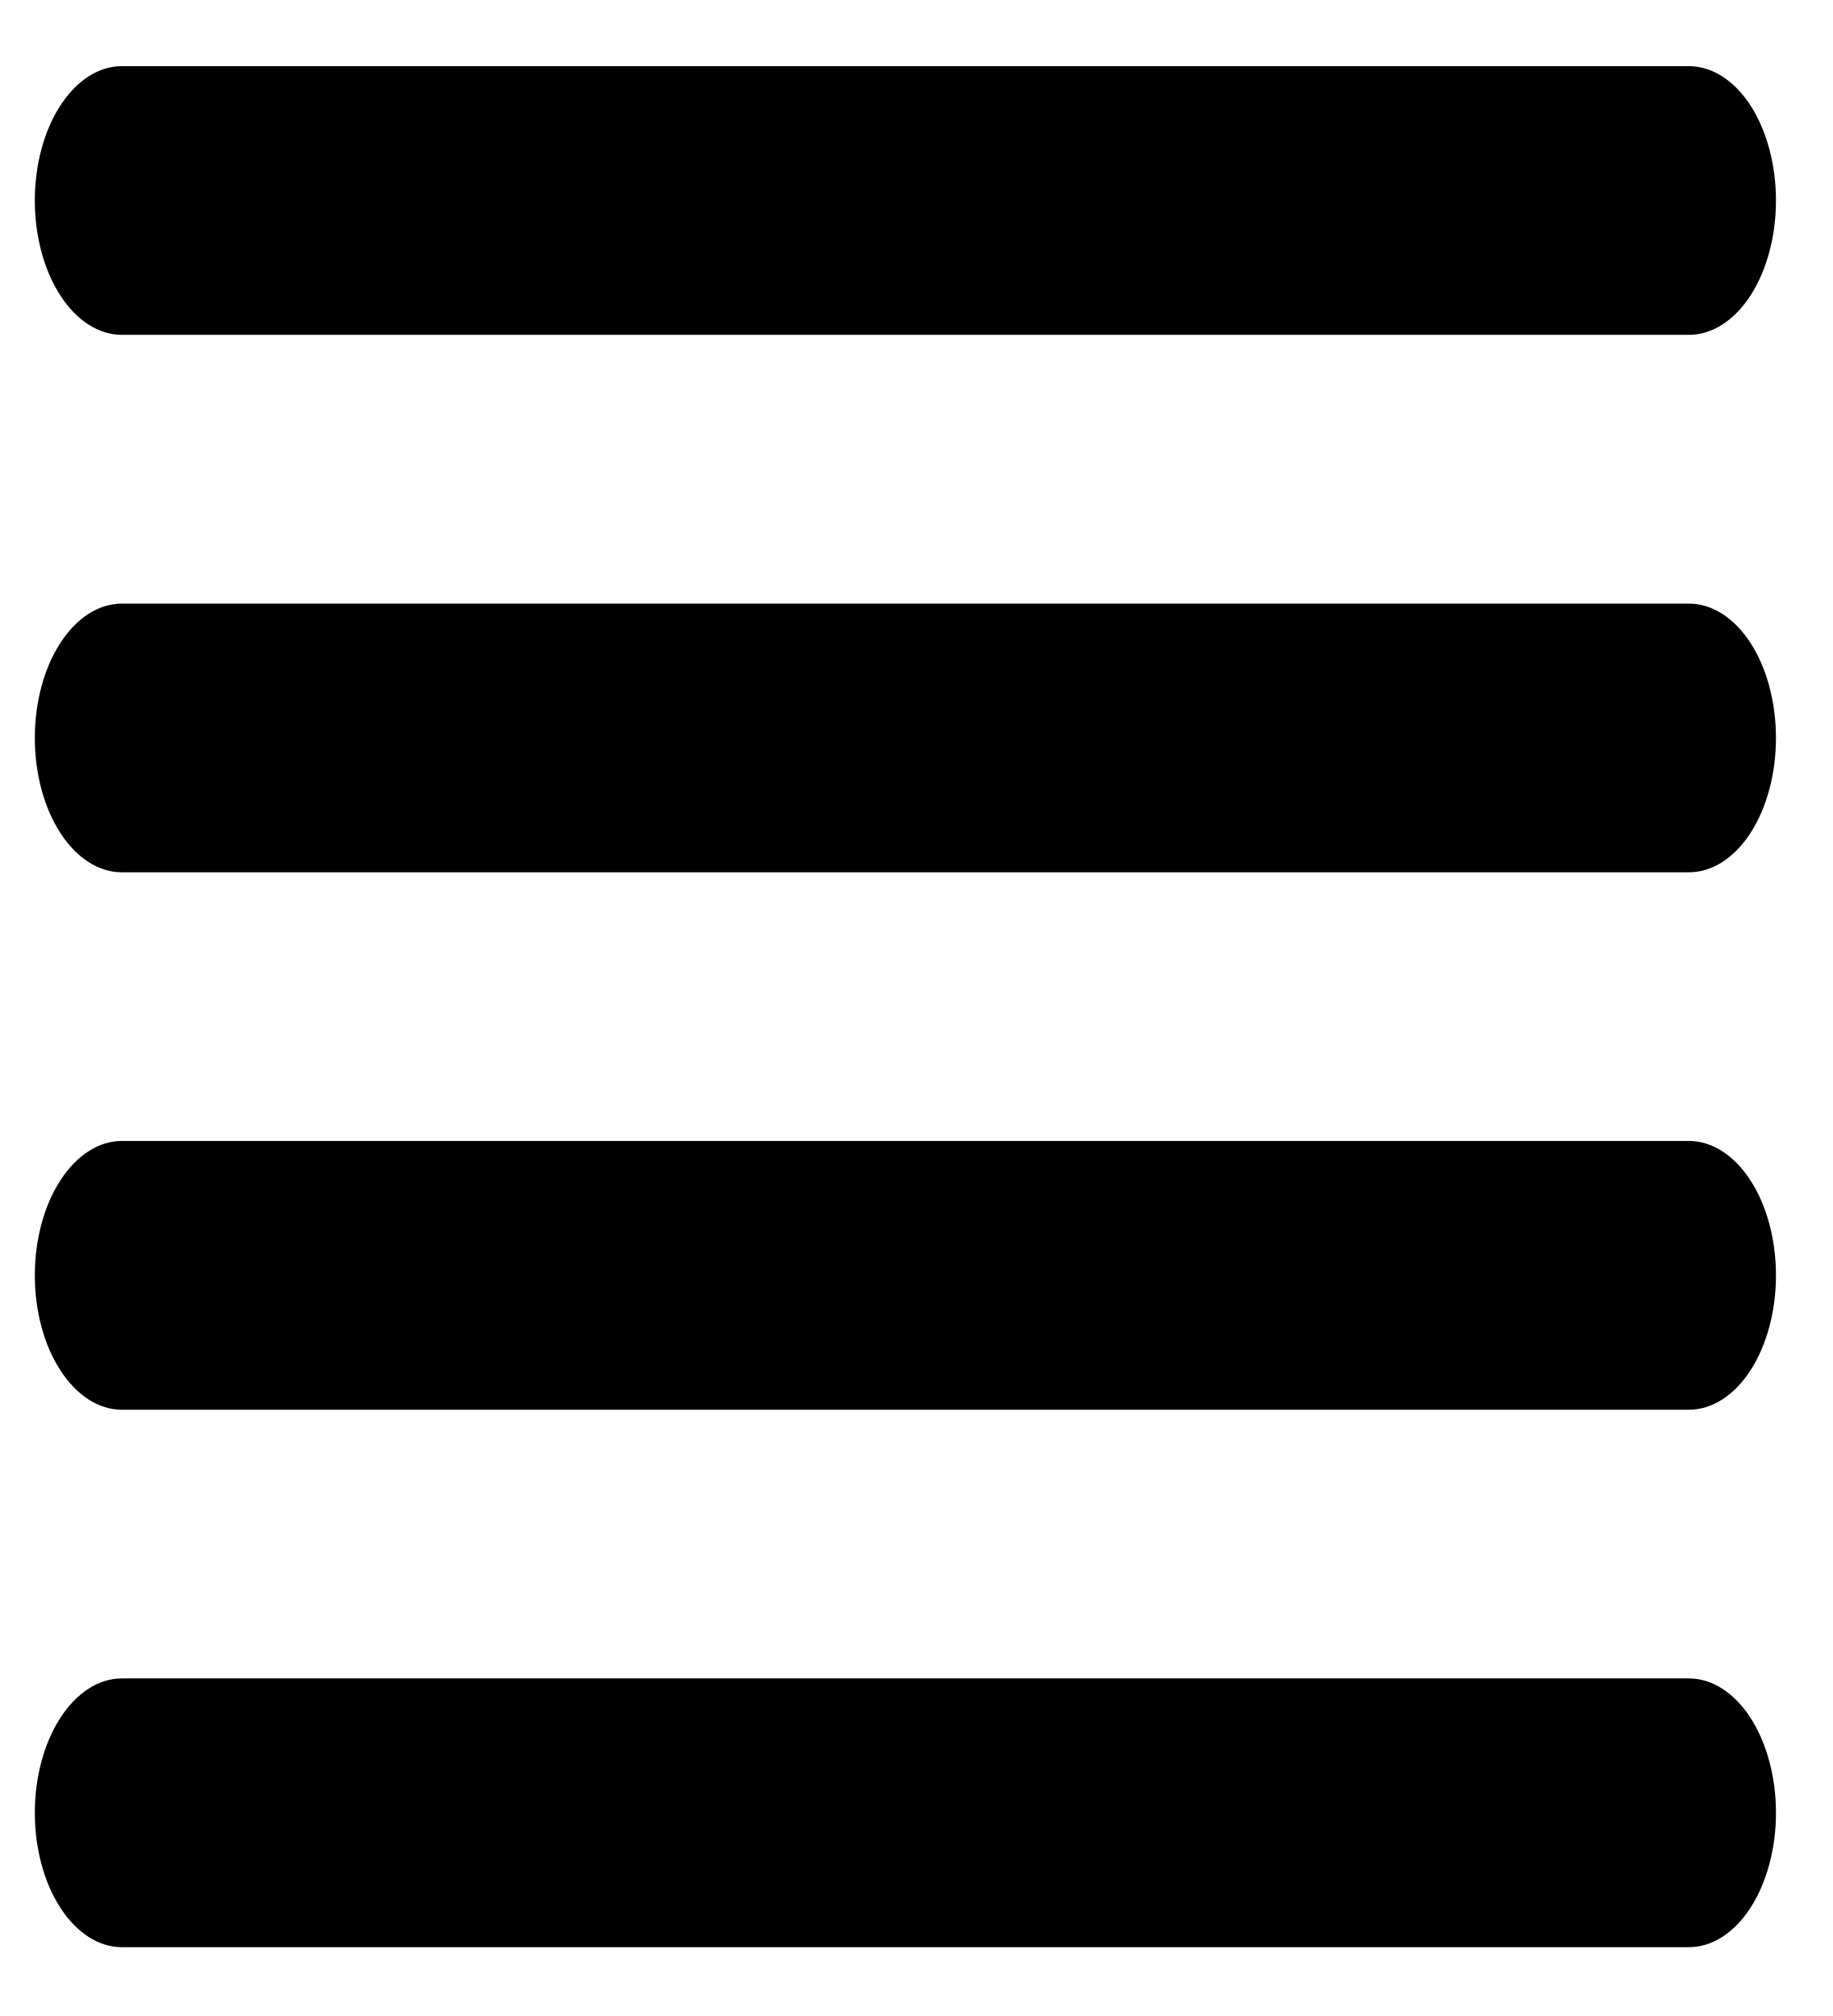
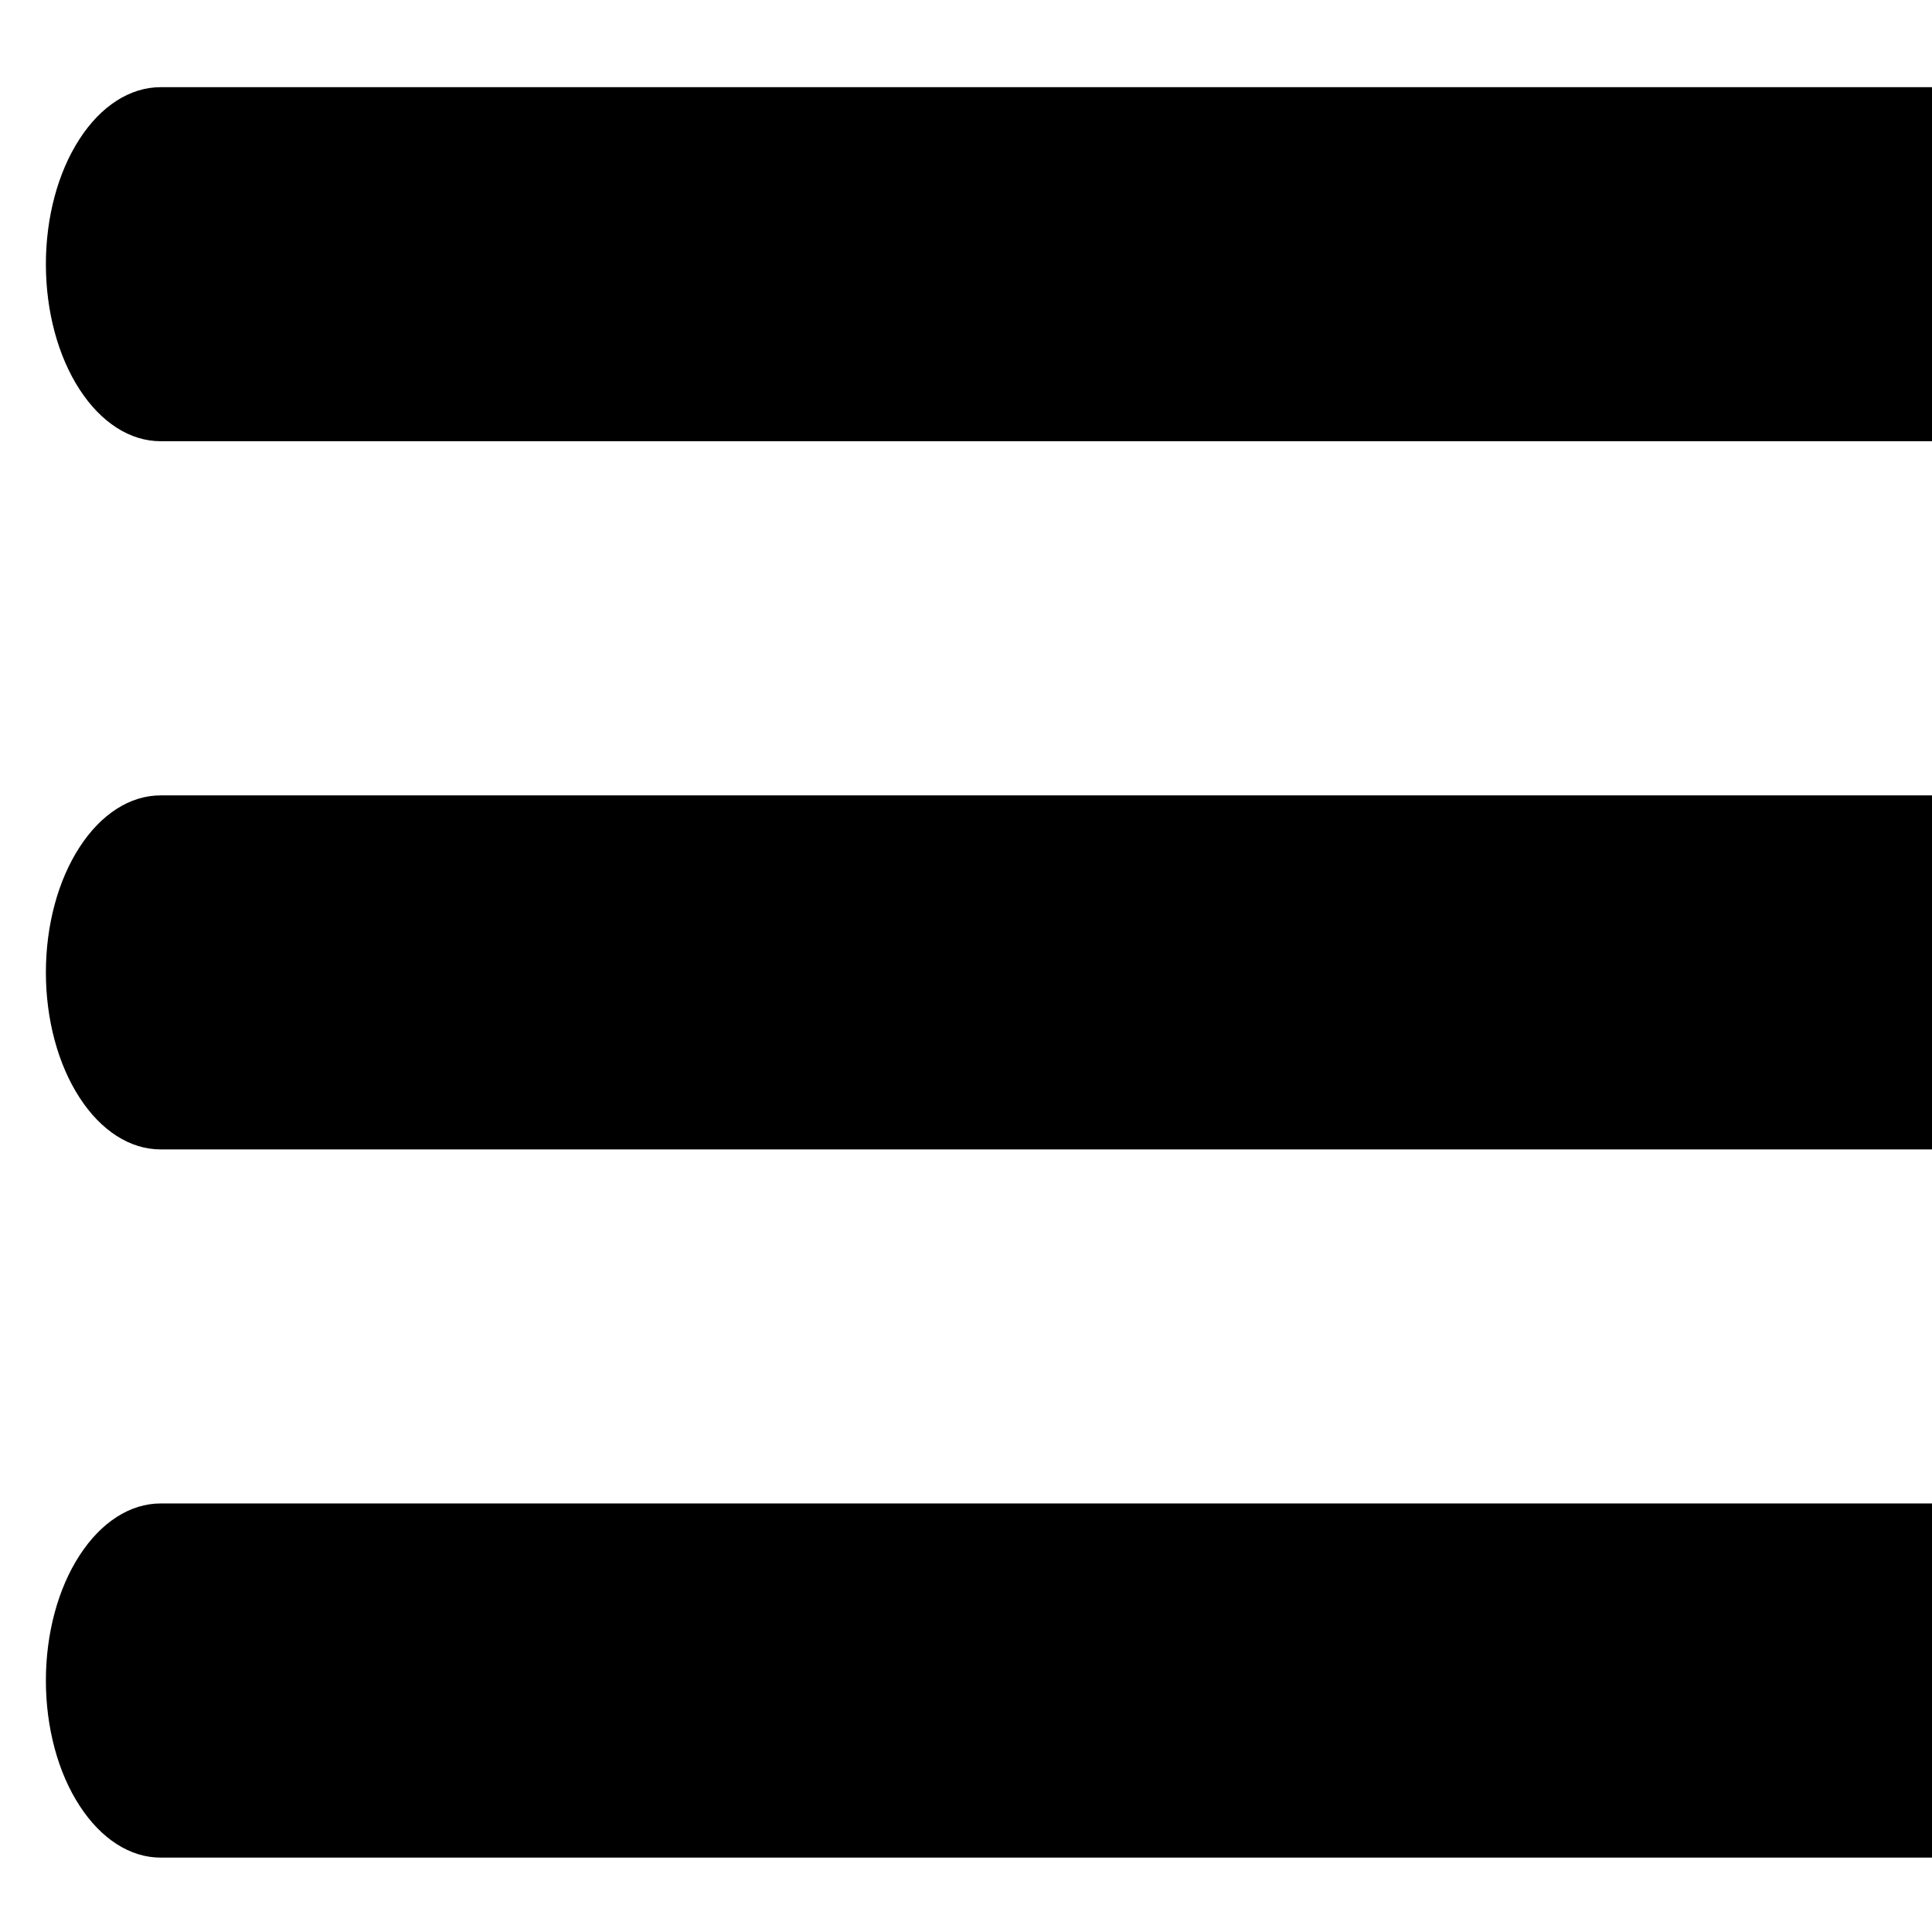
- <svg xmlns="http://www.w3.org/2000/svg" width="20" height="22" viewBox="0 0 20 22" fill="none">
+ <svg xmlns="http://www.w3.org/2000/svg" width="16" height="16" viewBox="0 0 16 16" fill="none">
  <path d="M1.33 3.654H18.43C18.682 3.654 18.924 3.5 19.102 3.225C19.28 2.95 19.38 2.577 19.38 2.188C19.38 1.799 19.28 1.426 19.102 1.151C18.924 0.876 18.682 0.722 18.43 0.722H1.33C1.078 0.722 0.837 0.876 0.659 1.151C0.48 1.426 0.38 1.799 0.38 2.188C0.38 2.577 0.48 2.95 0.659 3.225C0.837 3.5 1.078 3.654 1.33 3.654ZM18.43 18.316H1.33C1.078 18.316 0.837 18.471 0.659 18.746C0.48 19.021 0.38 19.394 0.38 19.783C0.38 20.171 0.48 20.544 0.659 20.819C0.837 21.094 1.078 21.249 1.33 21.249H18.43C18.682 21.249 18.924 21.094 19.102 20.819C19.28 20.544 19.38 20.171 19.38 19.783C19.38 19.394 19.28 19.021 19.102 18.746C18.924 18.471 18.682 18.316 18.43 18.316ZM18.43 12.451H1.33C1.078 12.451 0.837 12.606 0.659 12.881C0.48 13.156 0.38 13.529 0.38 13.918C0.38 14.306 0.48 14.68 0.659 14.954C0.837 15.229 1.078 15.384 1.33 15.384H18.43C18.682 15.384 18.924 15.229 19.102 14.954C19.28 14.68 19.38 14.306 19.38 13.918C19.38 13.529 19.28 13.156 19.102 12.881C18.924 12.606 18.682 12.451 18.43 12.451ZM18.43 6.587H1.33C1.078 6.587 0.837 6.741 0.659 7.016C0.48 7.291 0.38 7.664 0.38 8.053C0.38 8.442 0.48 8.815 0.659 9.09C0.837 9.365 1.078 9.519 1.33 9.519H18.43C18.682 9.519 18.924 9.365 19.102 9.09C19.28 8.815 19.38 8.442 19.38 8.053C19.38 7.664 19.28 7.291 19.102 7.016C18.924 6.741 18.682 6.587 18.43 6.587Z" fill="black" />
</svg>
